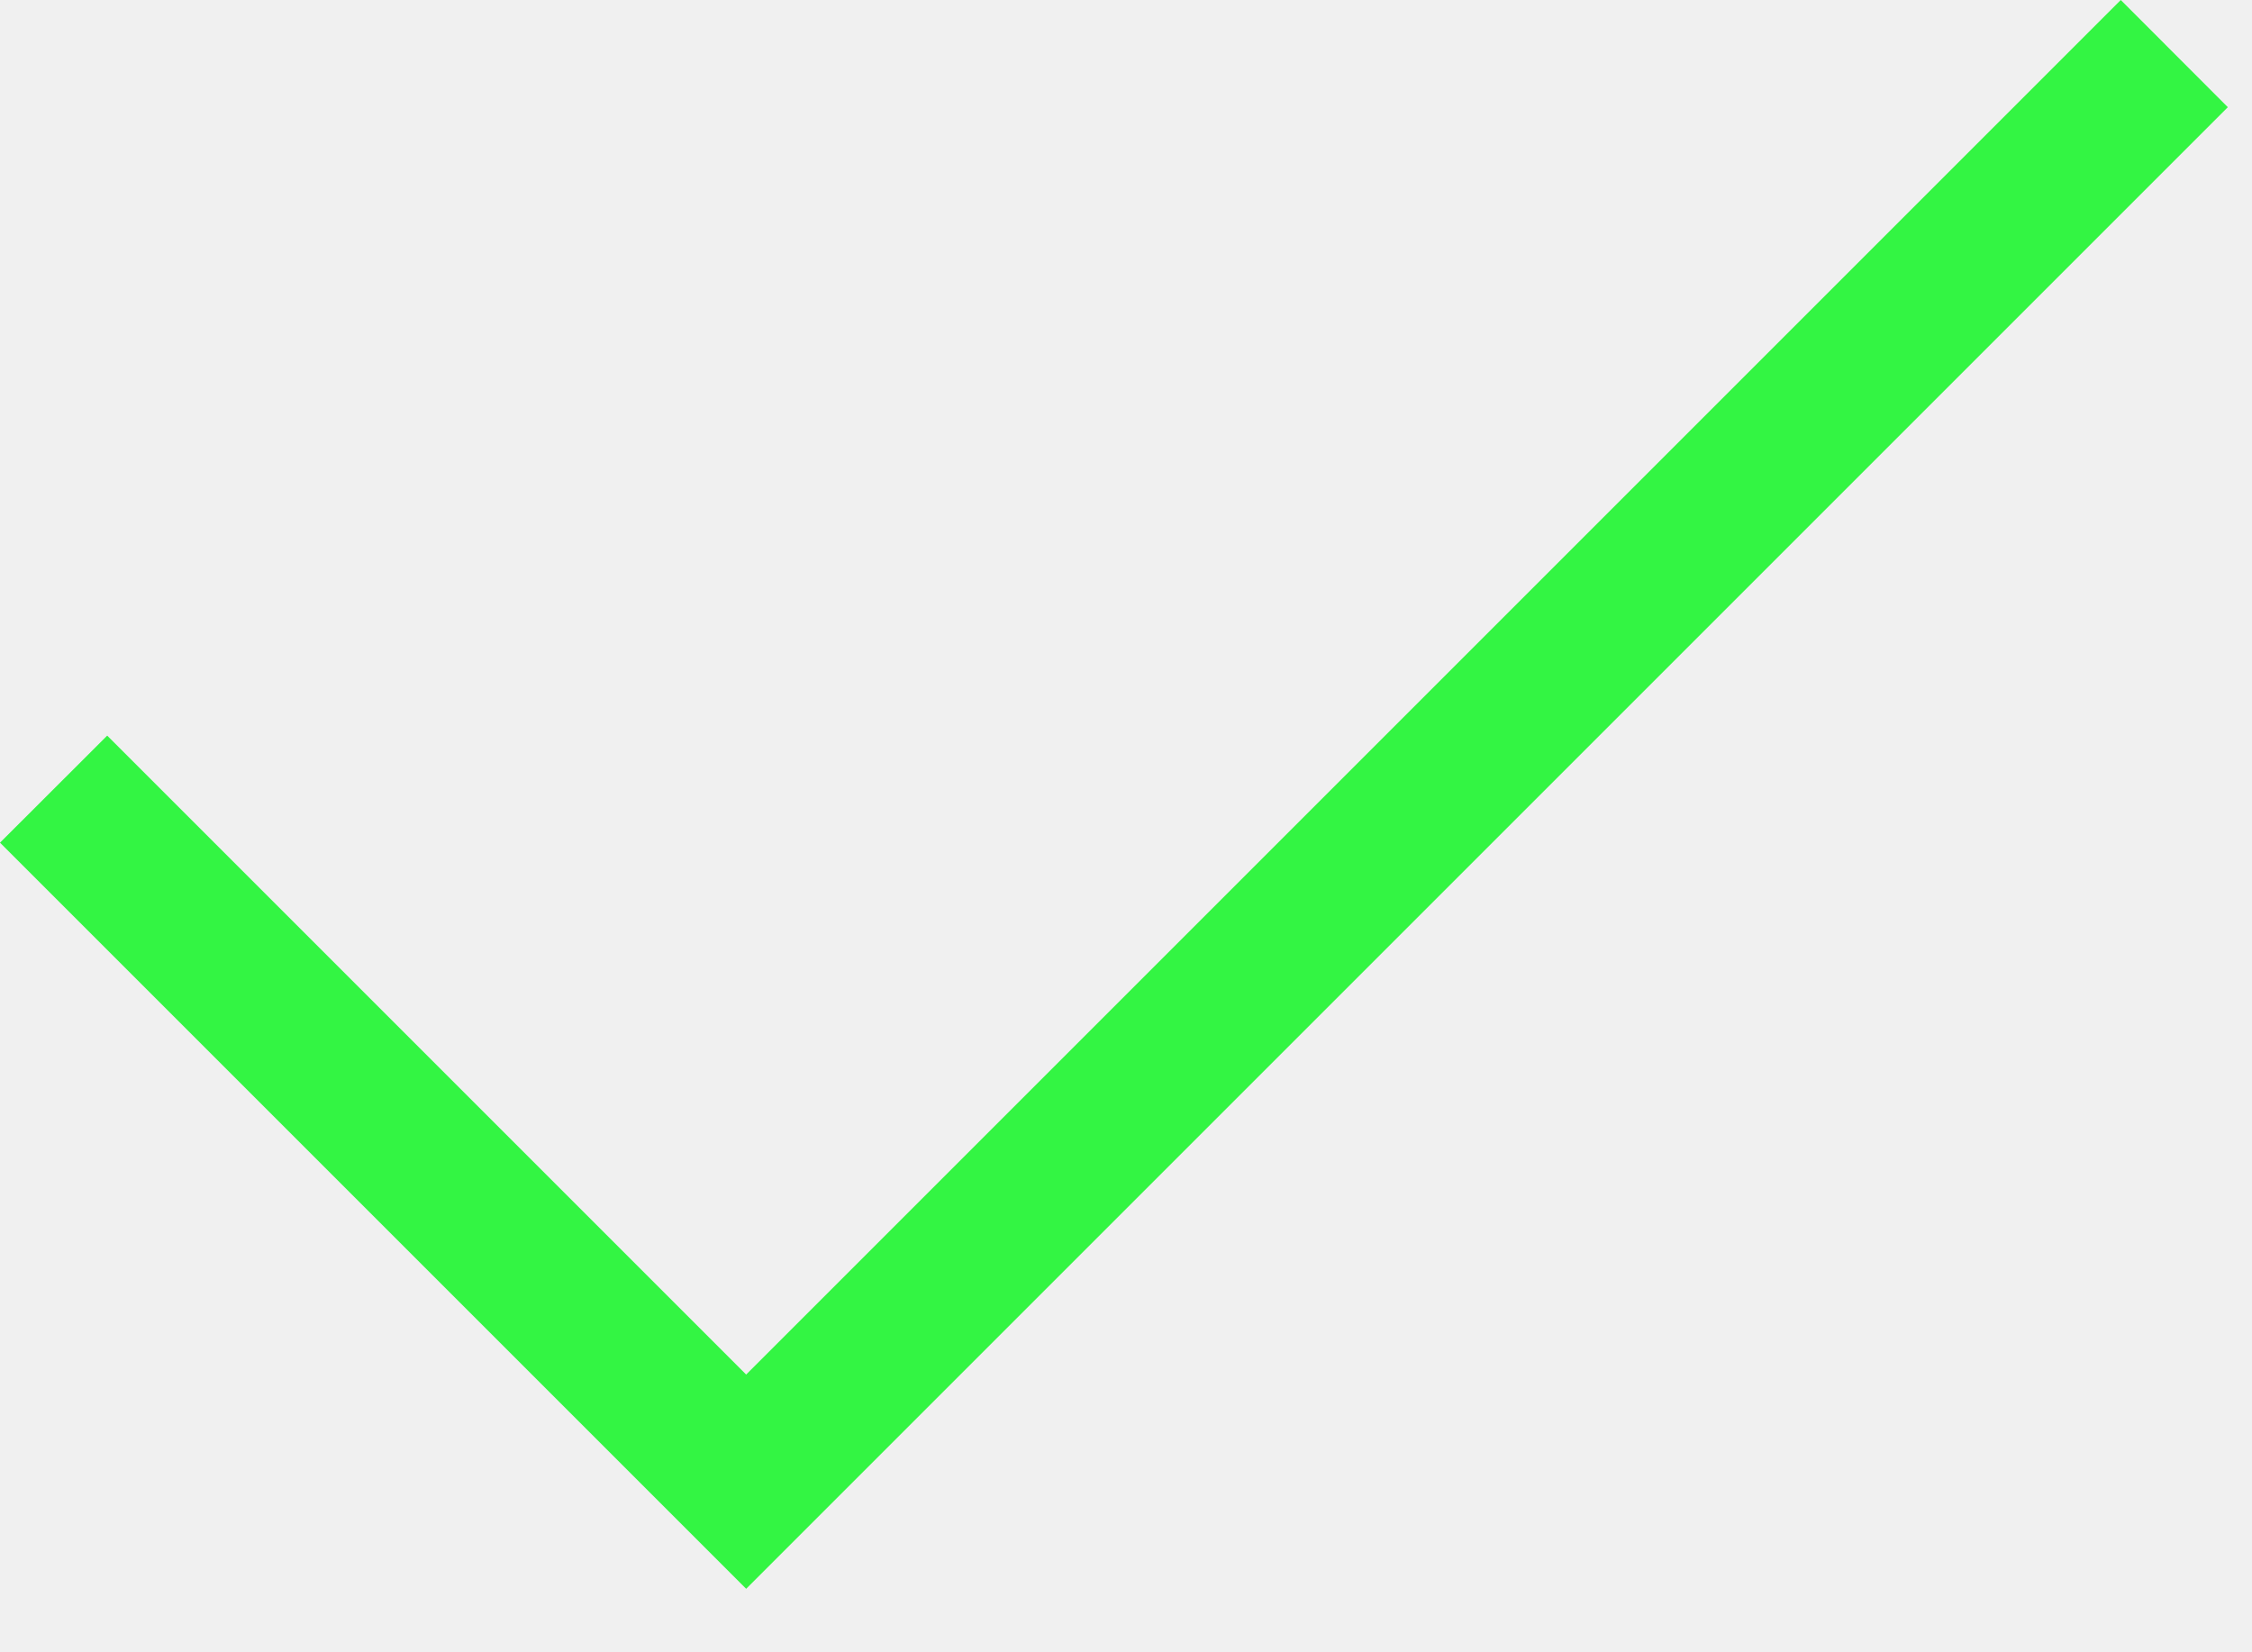
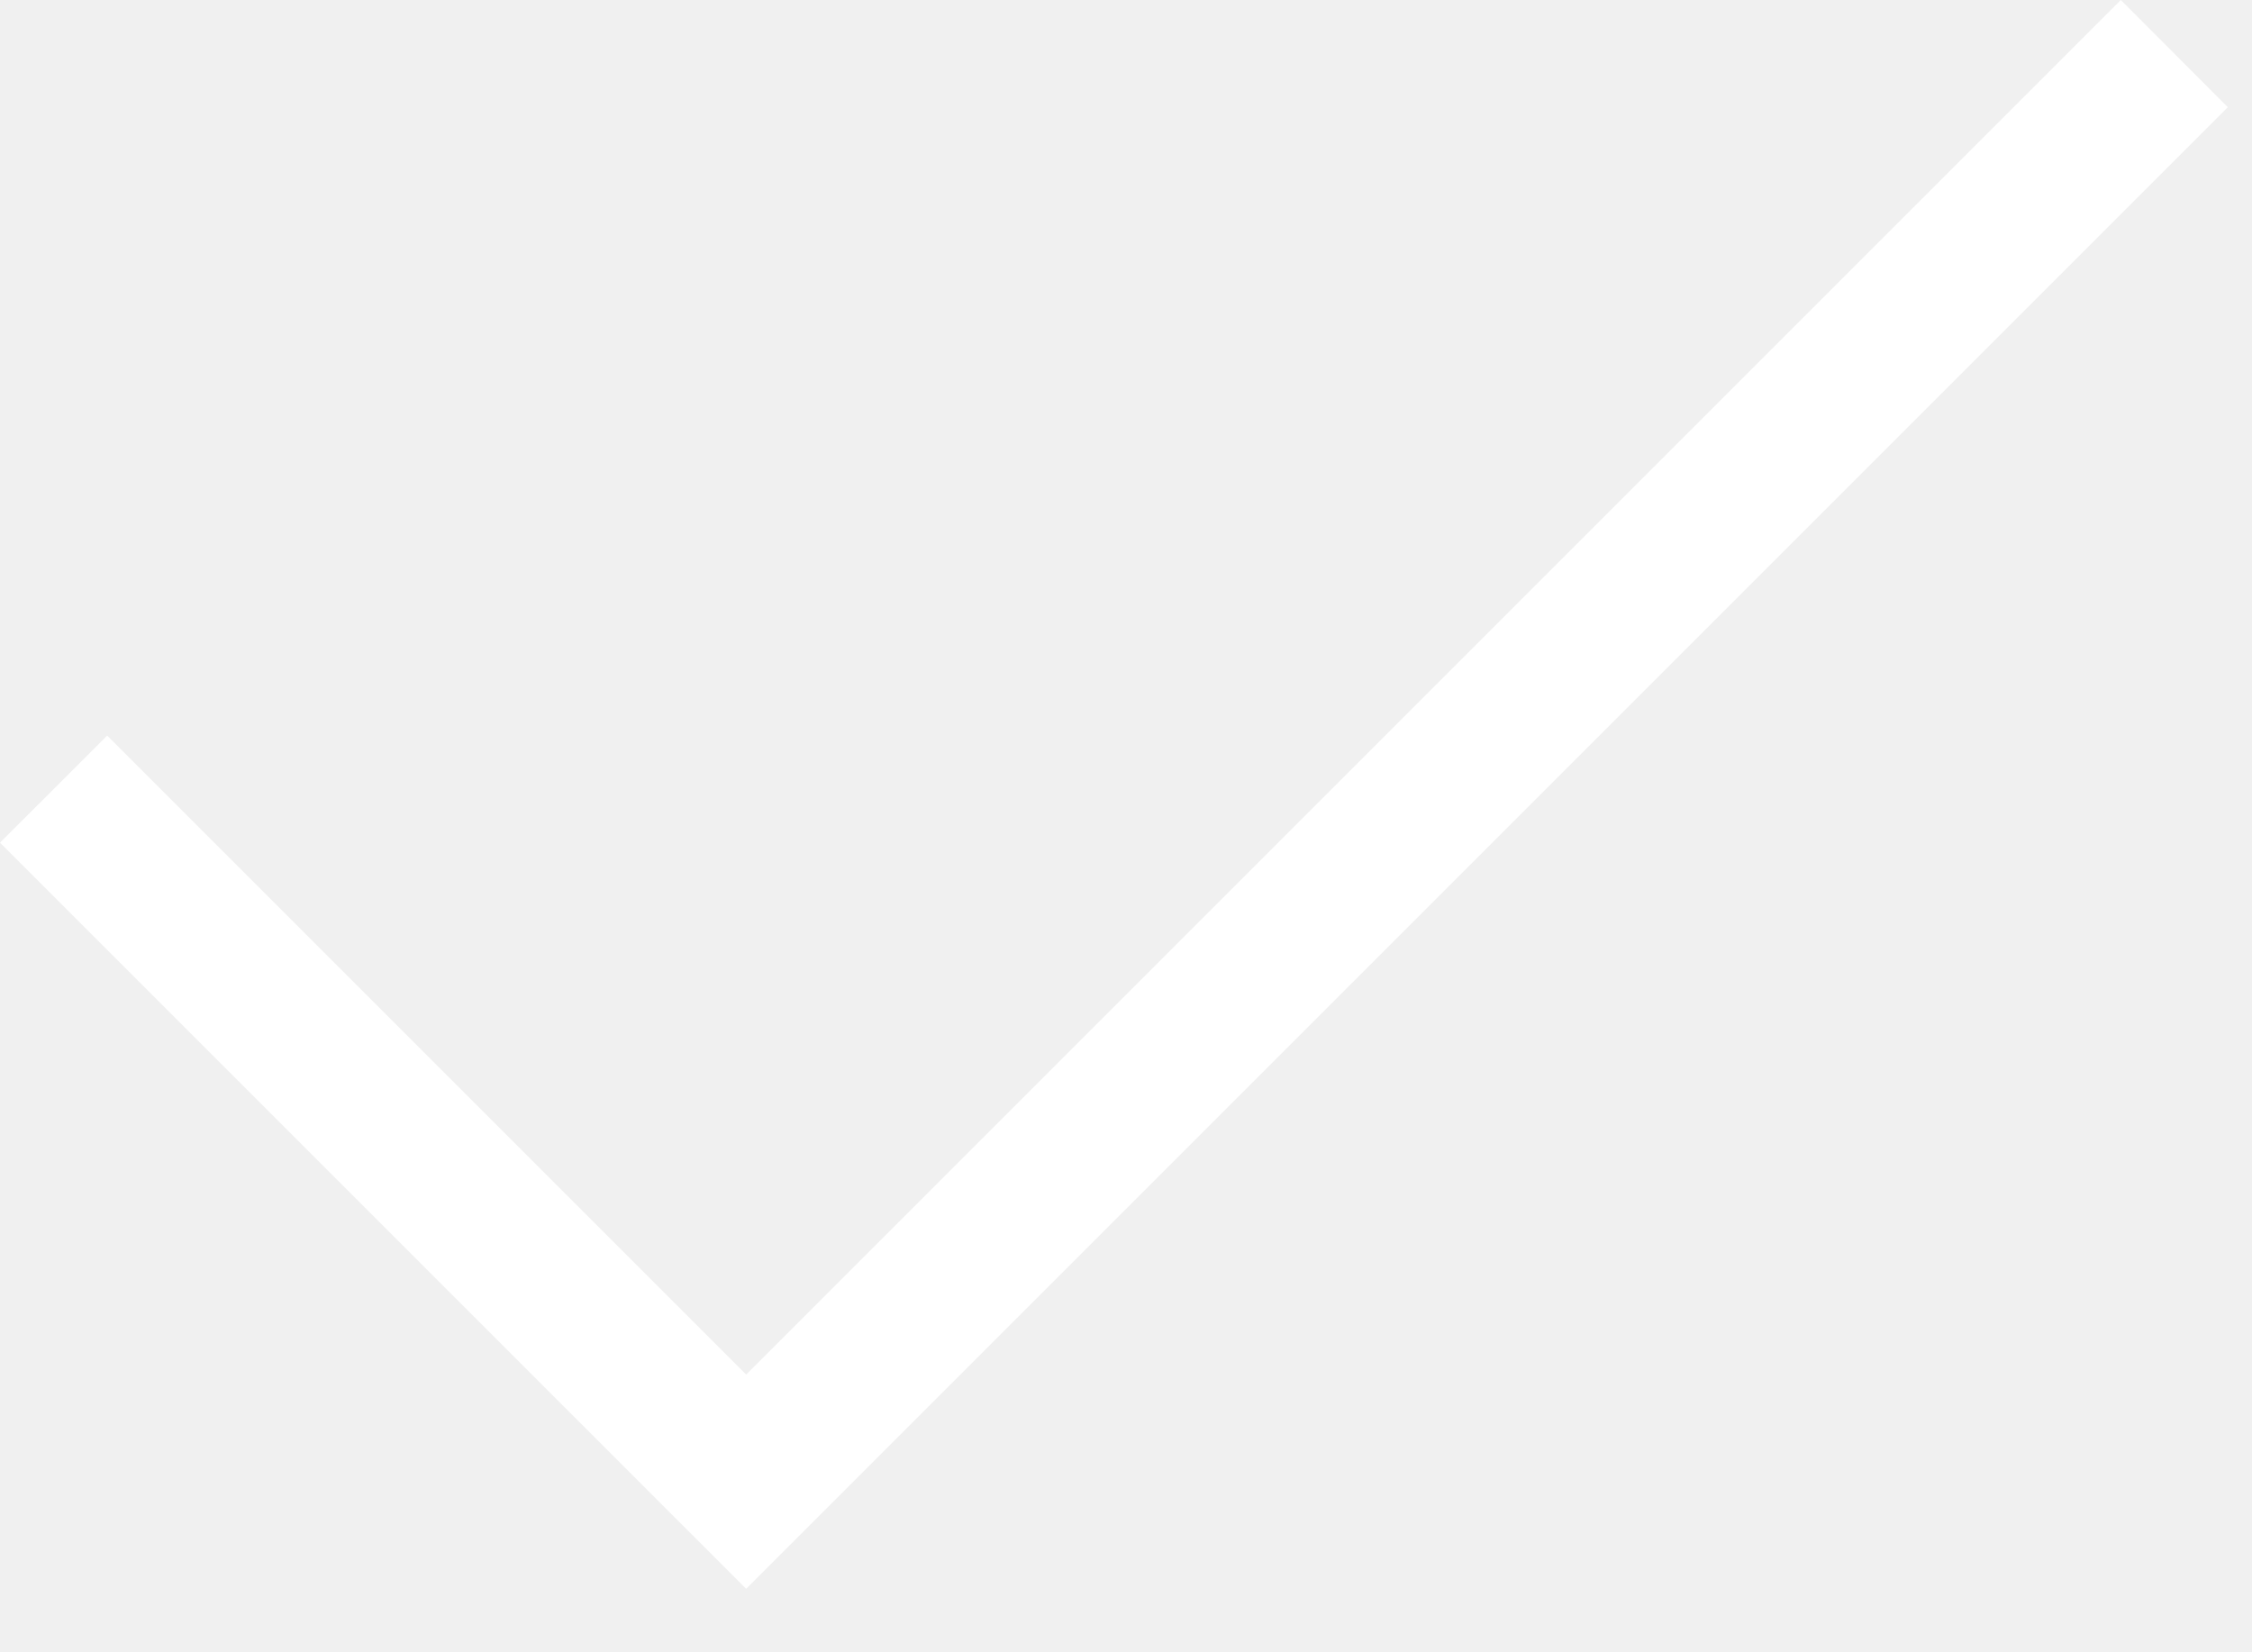
<svg xmlns="http://www.w3.org/2000/svg" width="15" height="11" viewBox="0 0 15 11" fill="none">
-   <path d="M4.97 10.583L0 5.613L0.714 4.9L4.97 9.156L14.126 0L14.839 0.714L4.97 10.583Z" fill="#33F543" />
+   <path d="M4.97 10.583L0 5.613L0.714 4.9L4.97 9.156L14.126 0L14.839 0.714L4.97 10.583Z" fill="white" />
</svg>
